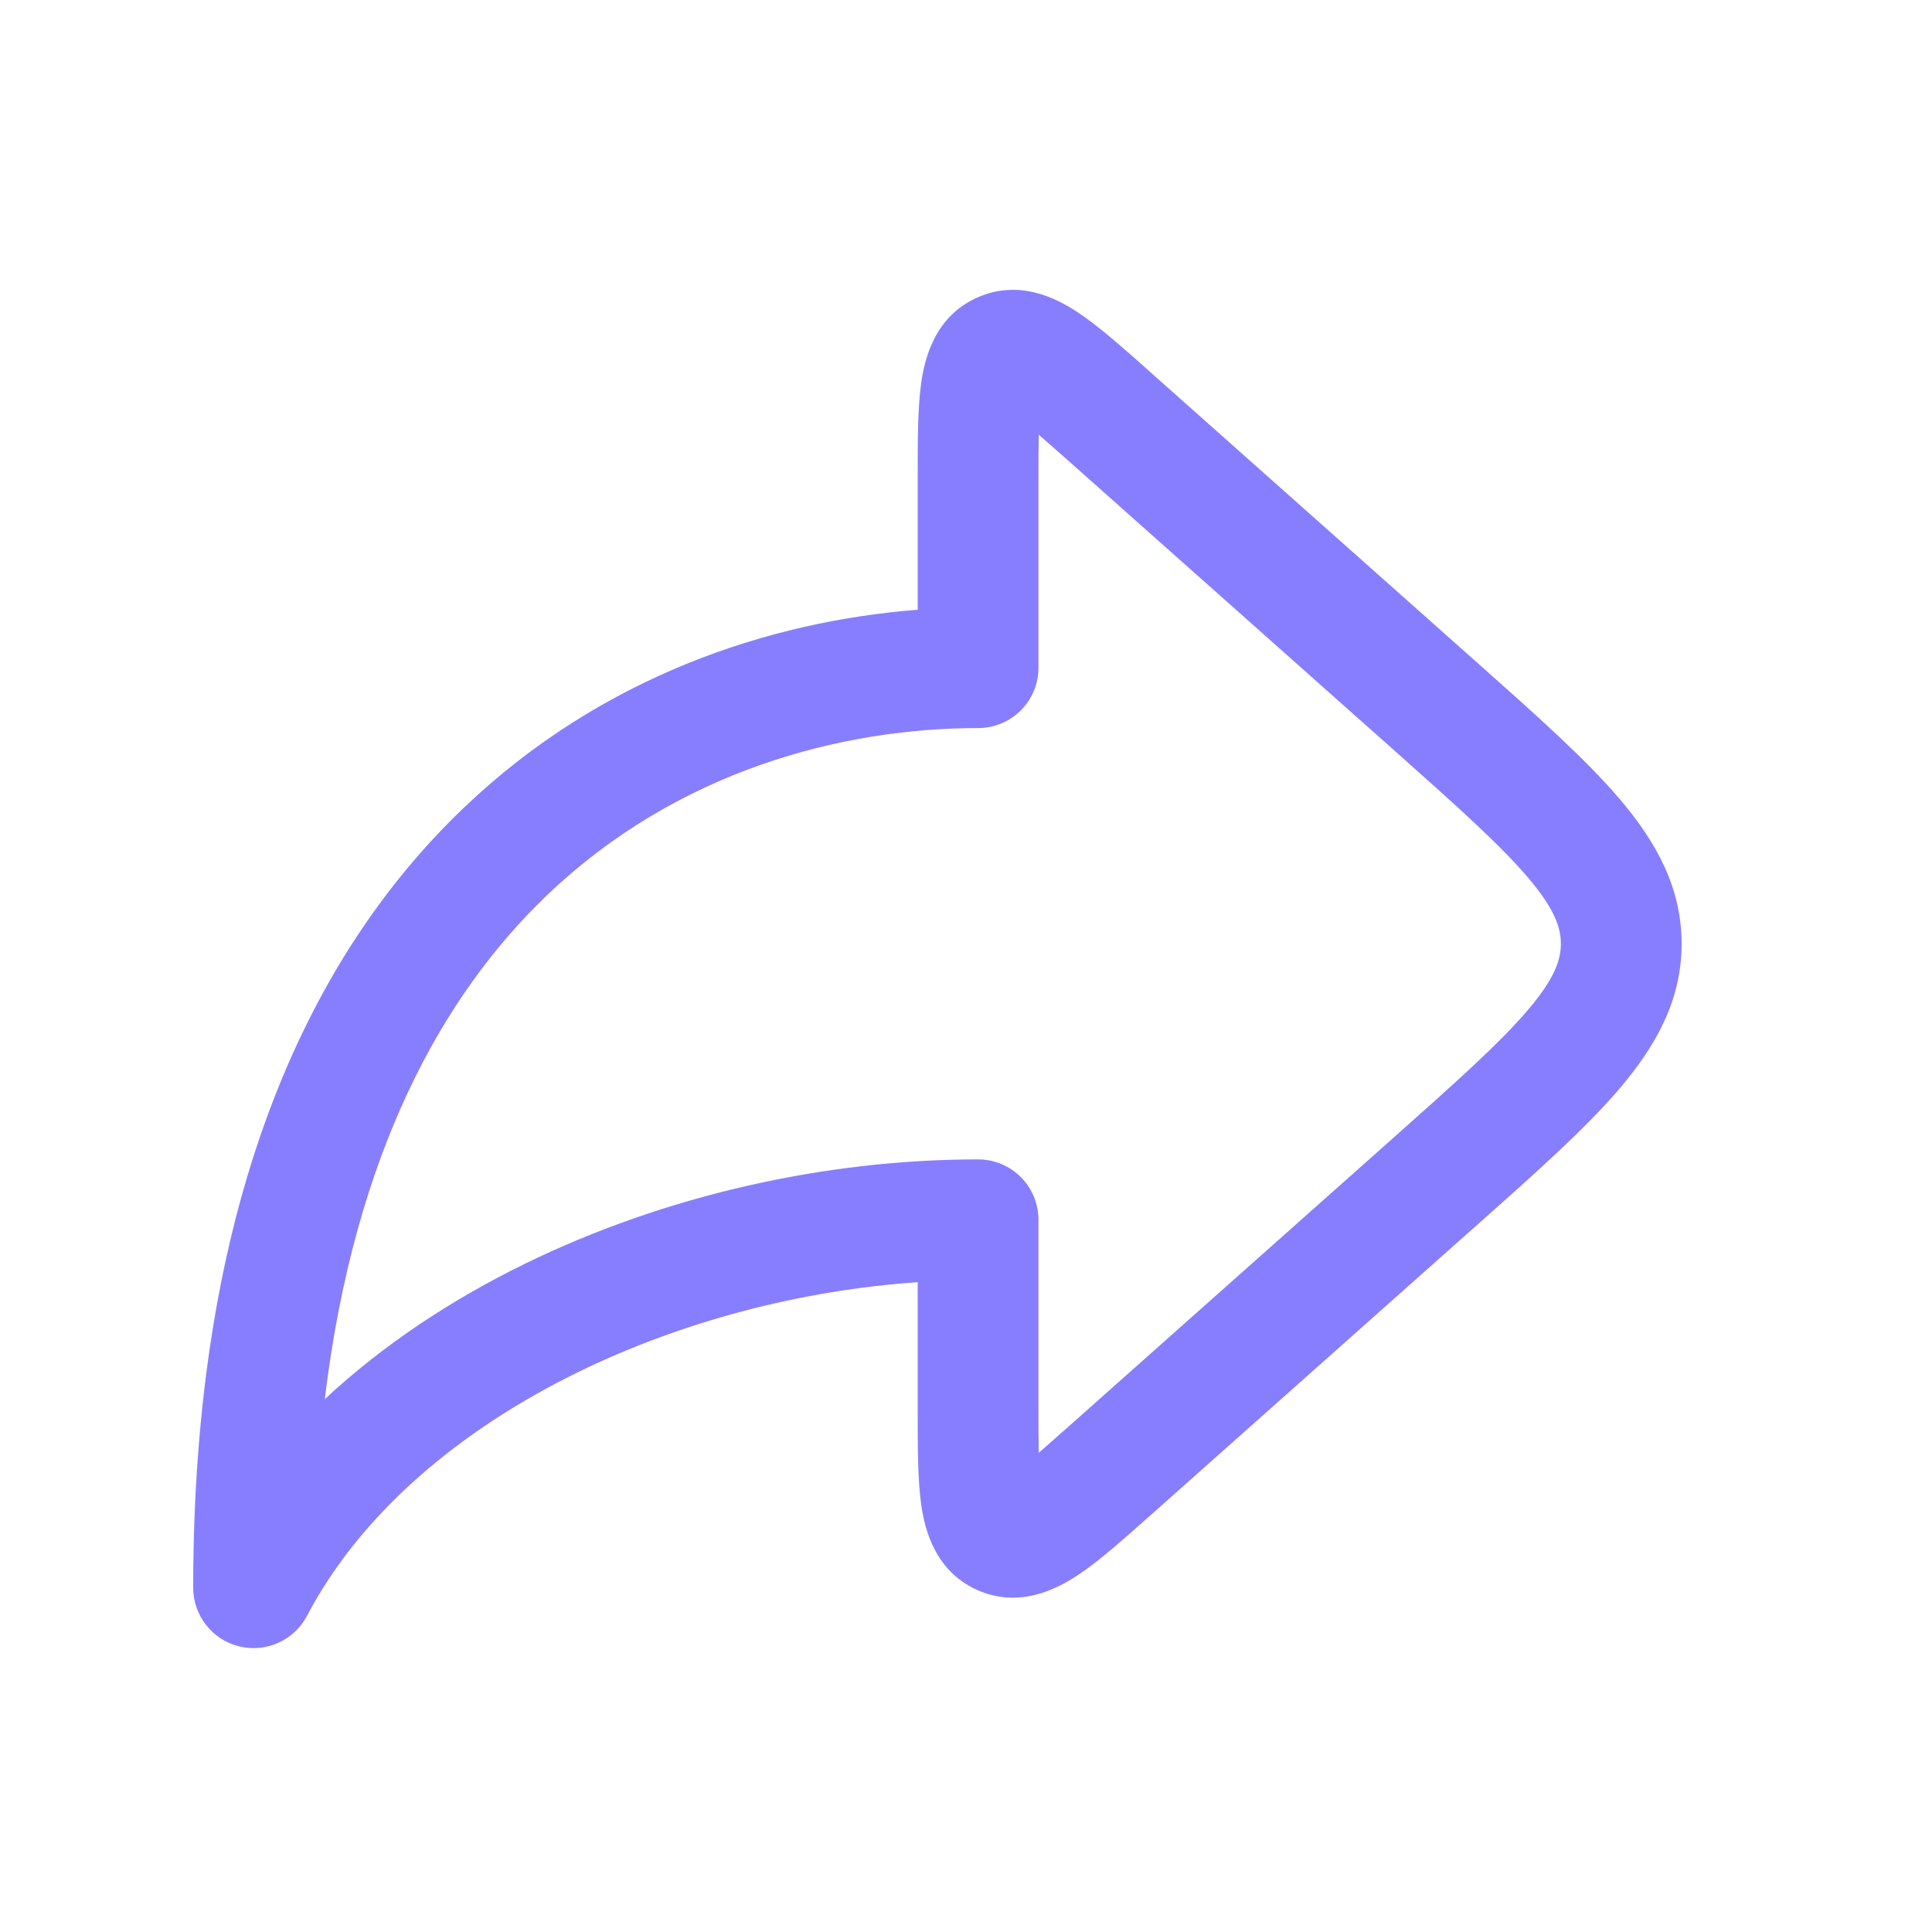
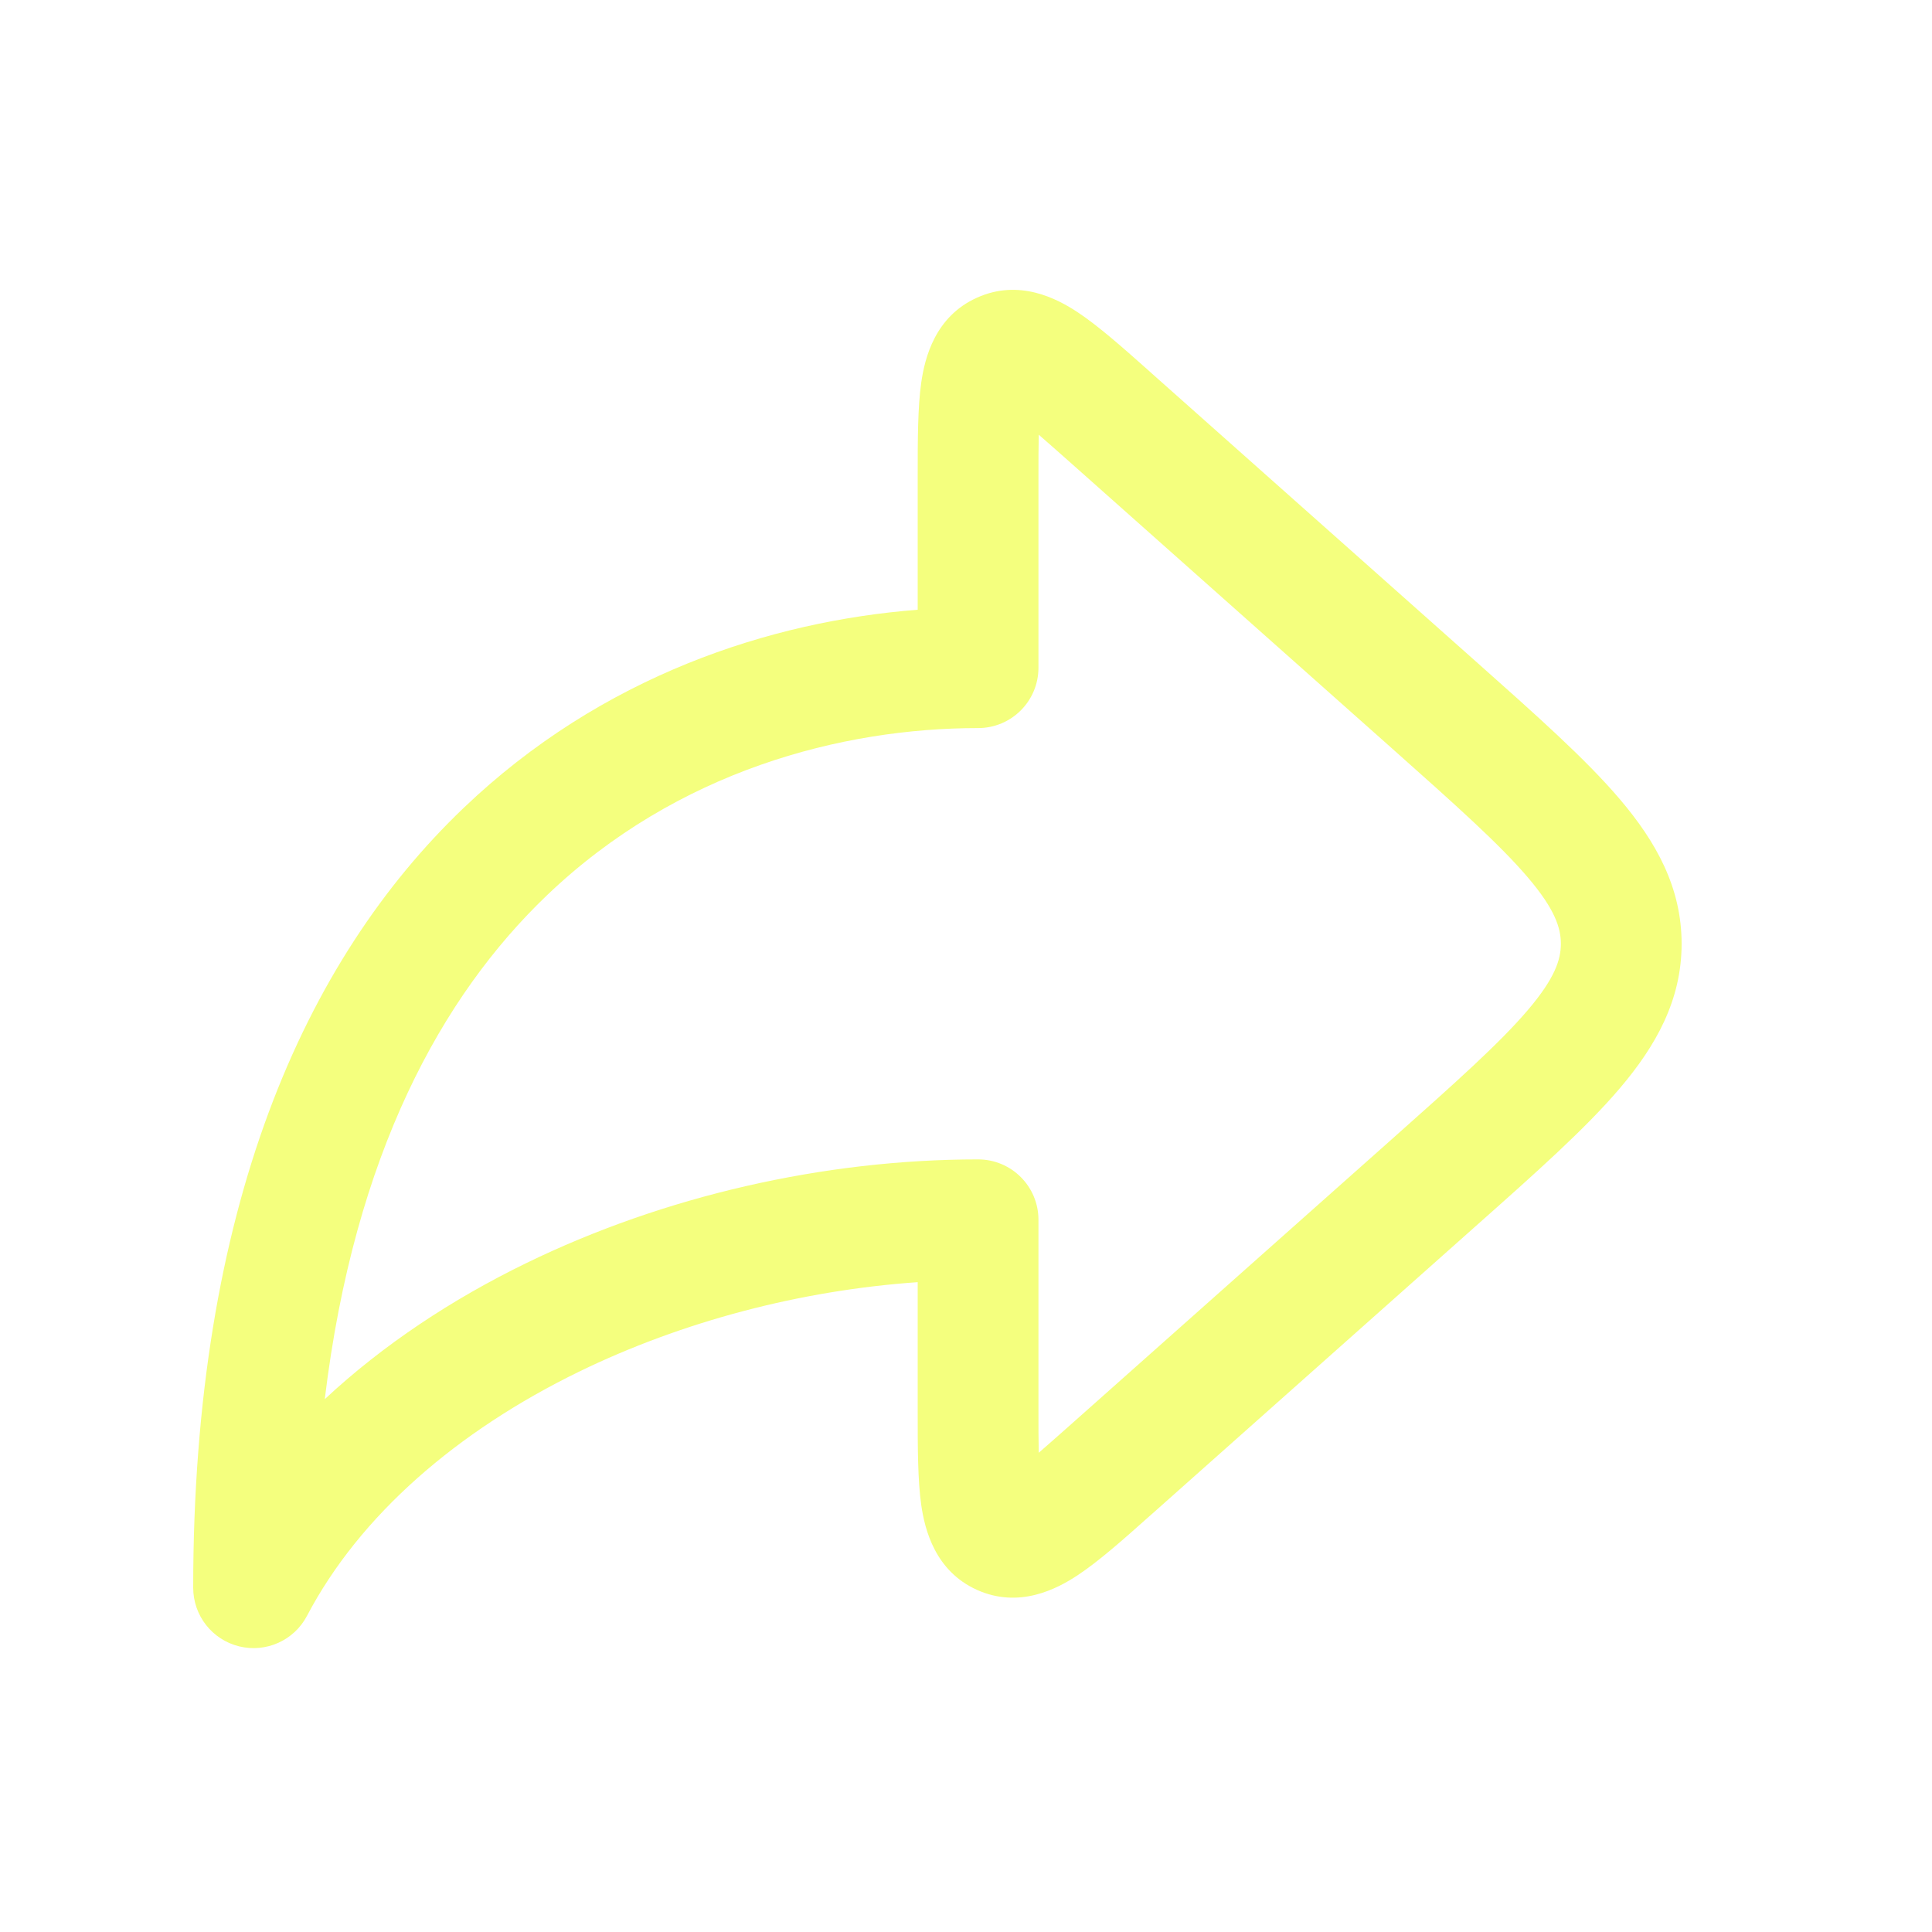
<svg xmlns="http://www.w3.org/2000/svg" width="20" height="20" viewBox="0 0 20 20" fill="none">
-   <path fill-rule="evenodd" clip-rule="evenodd" d="M11.895 3.84C11.906 3.85 11.916 3.859 11.927 3.869L15.272 6.842C15.896 7.397 16.414 7.856 16.769 8.274C17.142 8.713 17.408 9.185 17.408 9.77C17.408 10.354 17.142 10.826 16.769 11.265C16.414 11.683 15.896 12.143 15.272 12.697L11.927 15.671C11.916 15.68 11.906 15.69 11.895 15.699C11.625 15.94 11.372 16.164 11.154 16.308C10.94 16.449 10.551 16.654 10.115 16.459C9.679 16.263 9.574 15.835 9.537 15.582C9.5 15.323 9.5 14.985 9.5 14.624C9.5 14.609 9.5 14.595 9.5 14.581V13.273C8.29 13.357 7.065 13.678 5.993 14.2C4.732 14.815 3.725 15.686 3.178 16.727C3.045 16.981 2.755 17.112 2.475 17.043C2.196 16.974 2 16.724 2 16.436C2 12.502 3.151 9.94 4.797 8.366C6.232 6.993 7.98 6.43 9.5 6.312V4.959C9.5 4.944 9.5 4.93 9.5 4.916C9.5 4.554 9.5 4.216 9.537 3.958C9.574 3.704 9.679 3.276 10.115 3.081C10.551 2.885 10.94 3.09 11.154 3.231C11.372 3.375 11.625 3.6 11.895 3.84ZM10.753 4.5C10.847 4.581 10.959 4.681 11.097 4.803L14.407 7.745C15.075 8.339 15.525 8.741 15.817 9.084C16.097 9.413 16.158 9.606 16.158 9.77C16.158 9.933 16.097 10.126 15.817 10.455C15.525 10.798 15.075 11.2 14.407 11.794L11.097 14.736C10.959 14.858 10.847 14.958 10.753 15.039C10.75 14.915 10.75 14.764 10.75 14.581V12.627C10.75 12.281 10.47 12.002 10.125 12.002C8.531 12.002 6.875 12.38 5.445 13.077C4.679 13.45 3.966 13.921 3.362 14.484C3.669 11.944 4.577 10.306 5.661 9.269C7.011 7.977 8.717 7.537 10.125 7.537C10.47 7.537 10.75 7.258 10.75 6.912V4.959C10.75 4.775 10.75 4.624 10.753 4.5Z" fill="#877EFF" />
+   <path fill-rule="evenodd" clip-rule="evenodd" d="M11.895 3.84C11.906 3.85 11.916 3.859 11.927 3.869L15.272 6.842C15.896 7.397 16.414 7.856 16.769 8.274C17.142 8.713 17.408 9.185 17.408 9.77C17.408 10.354 17.142 10.826 16.769 11.265C16.414 11.683 15.896 12.143 15.272 12.697L11.927 15.671C11.916 15.68 11.906 15.69 11.895 15.699C11.625 15.94 11.372 16.164 11.154 16.308C10.94 16.449 10.551 16.654 10.115 16.459C9.679 16.263 9.574 15.835 9.537 15.582C9.5 15.323 9.5 14.985 9.5 14.624C9.5 14.609 9.5 14.595 9.5 14.581V13.273C8.29 13.357 7.065 13.678 5.993 14.2C4.732 14.815 3.725 15.686 3.178 16.727C3.045 16.981 2.755 17.112 2.475 17.043C2.196 16.974 2 16.724 2 16.436C2 12.502 3.151 9.94 4.797 8.366C6.232 6.993 7.98 6.43 9.5 6.312V4.959C9.5 4.944 9.5 4.93 9.5 4.916C9.5 4.554 9.5 4.216 9.537 3.958C9.574 3.704 9.679 3.276 10.115 3.081C10.551 2.885 10.94 3.09 11.154 3.231C11.372 3.375 11.625 3.6 11.895 3.84ZM10.753 4.5C10.847 4.581 10.959 4.681 11.097 4.803L14.407 7.745C15.075 8.339 15.525 8.741 15.817 9.084C16.097 9.413 16.158 9.606 16.158 9.77C16.158 9.933 16.097 10.126 15.817 10.455C15.525 10.798 15.075 11.2 14.407 11.794L11.097 14.736C10.959 14.858 10.847 14.958 10.753 15.039C10.75 14.915 10.75 14.764 10.75 14.581V12.627C10.75 12.281 10.47 12.002 10.125 12.002C8.531 12.002 6.875 12.38 5.445 13.077C4.679 13.45 3.966 13.921 3.362 14.484C3.669 11.944 4.577 10.306 5.661 9.269C7.011 7.977 8.717 7.537 10.125 7.537C10.47 7.537 10.75 7.258 10.75 6.912V4.959C10.75 4.775 10.75 4.624 10.753 4.5Z" fill="#f4ff7e" />
</svg>
